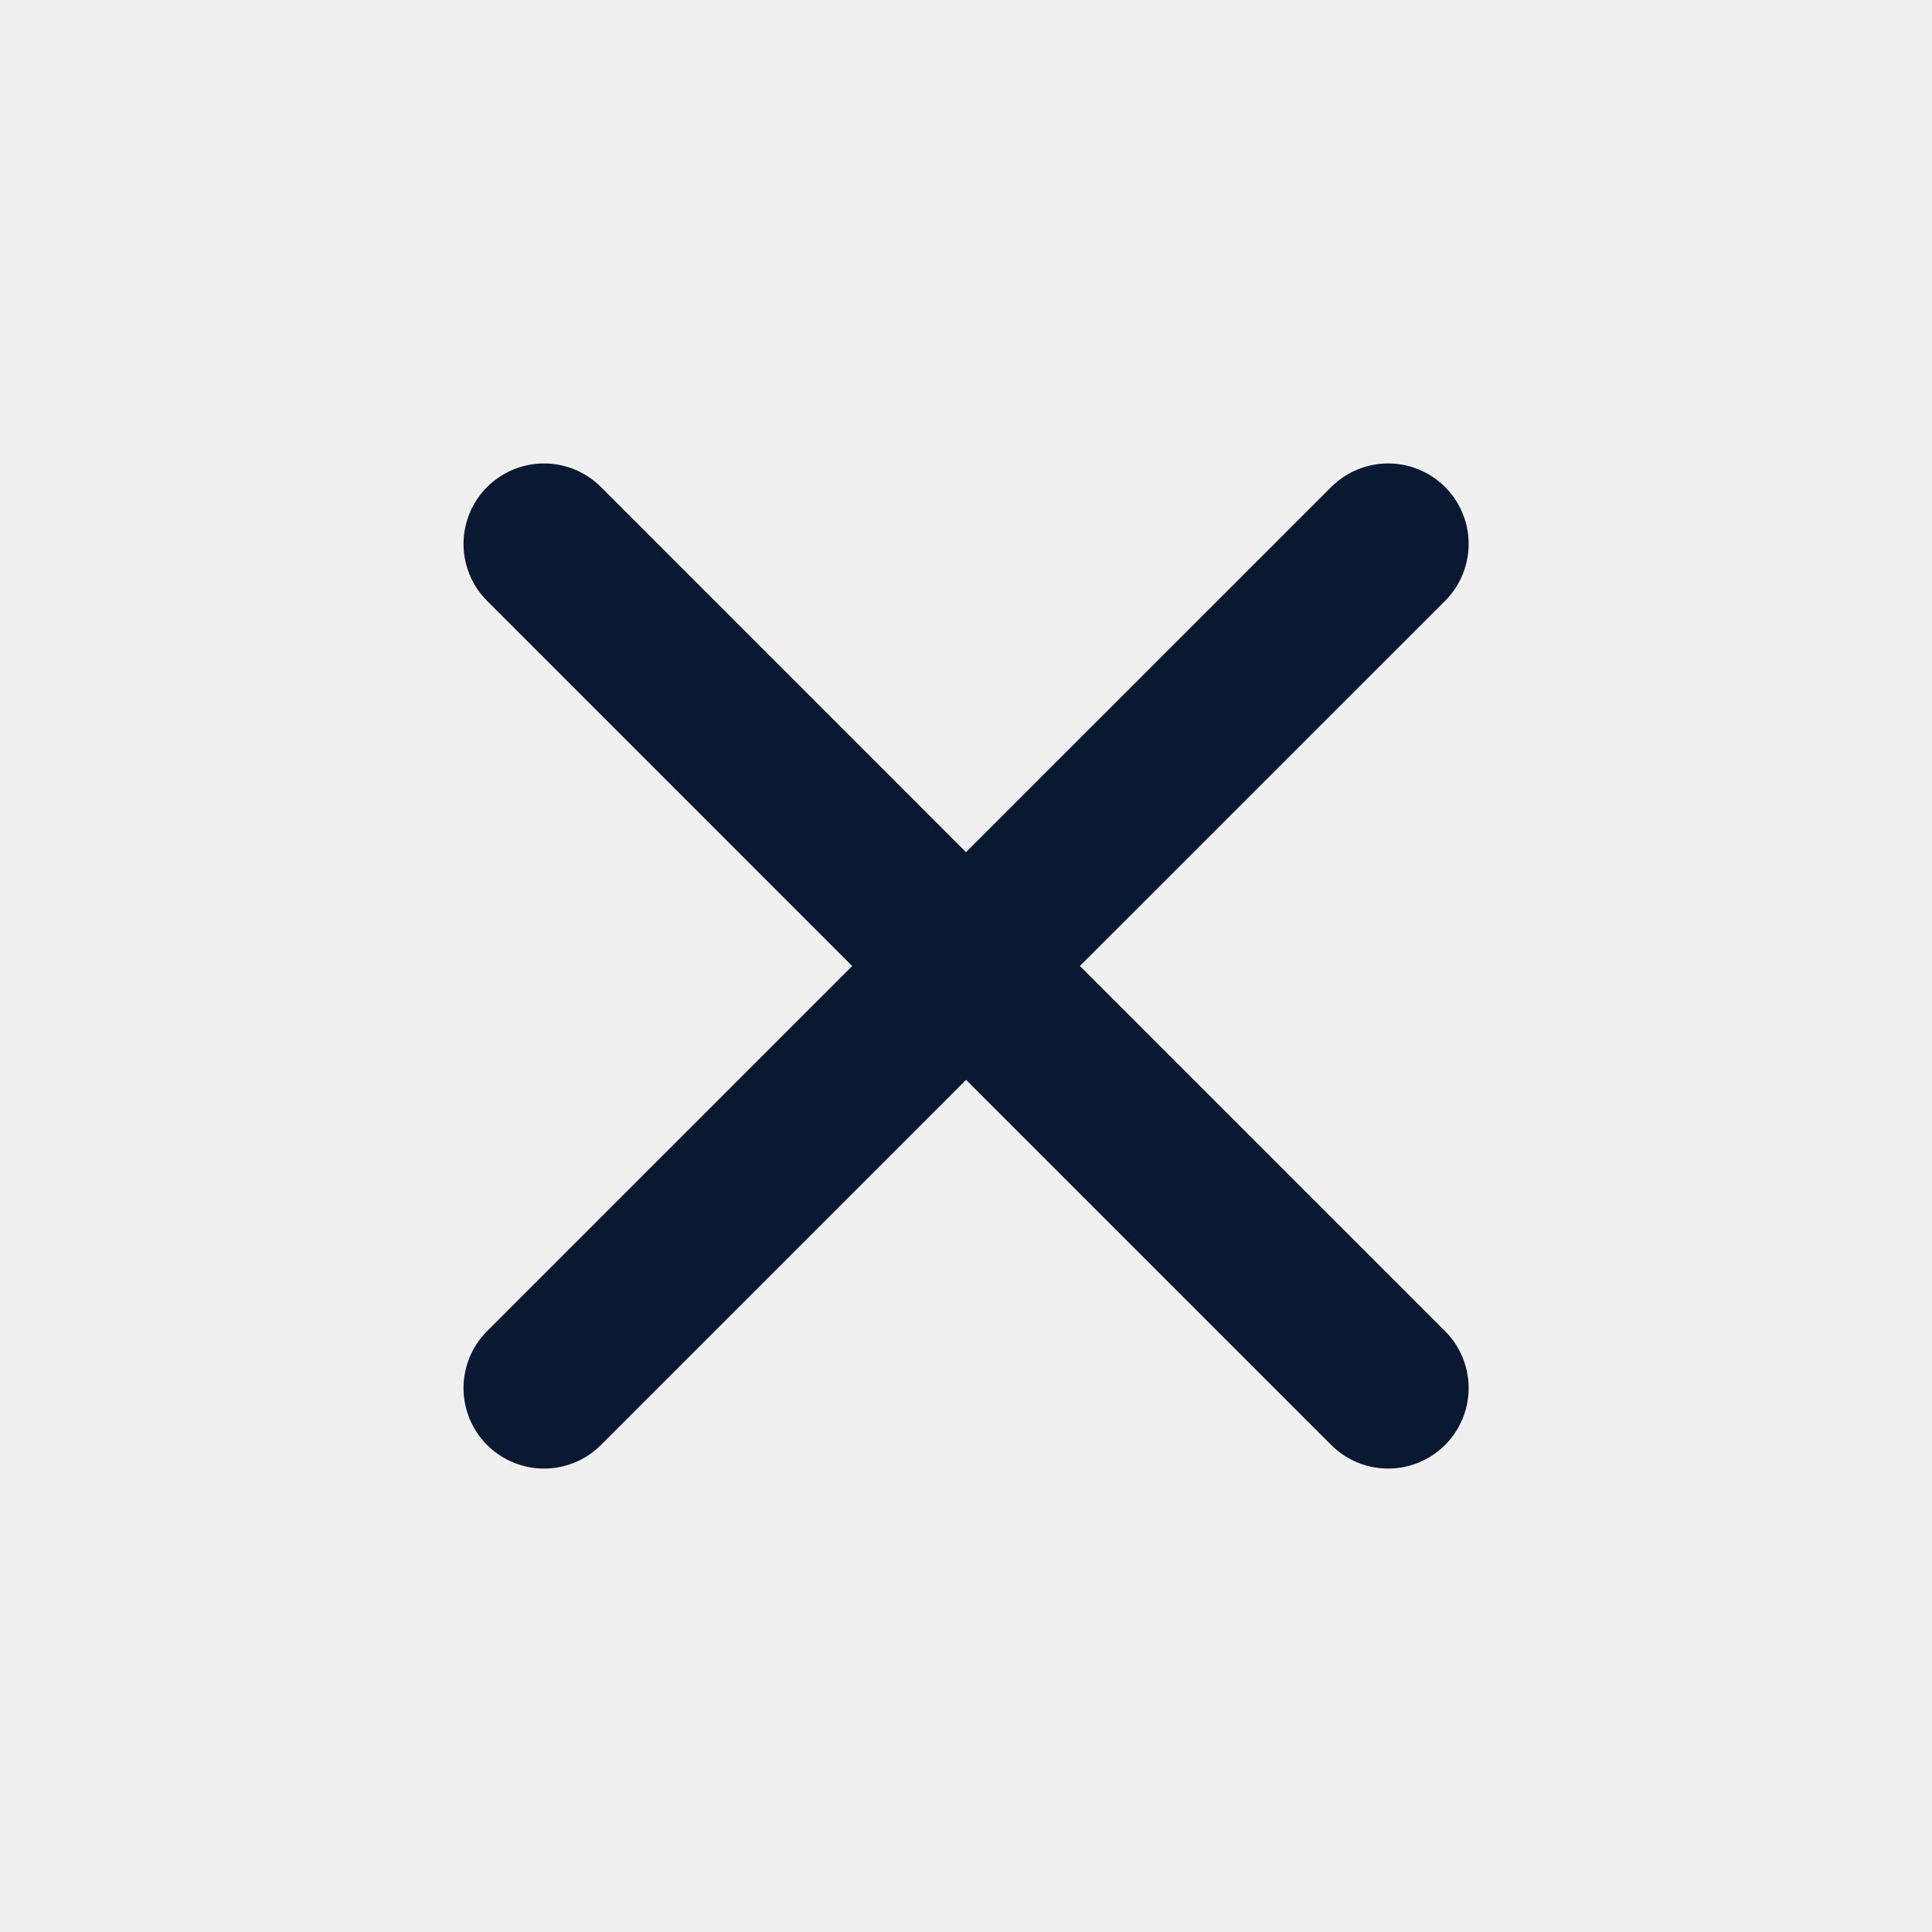
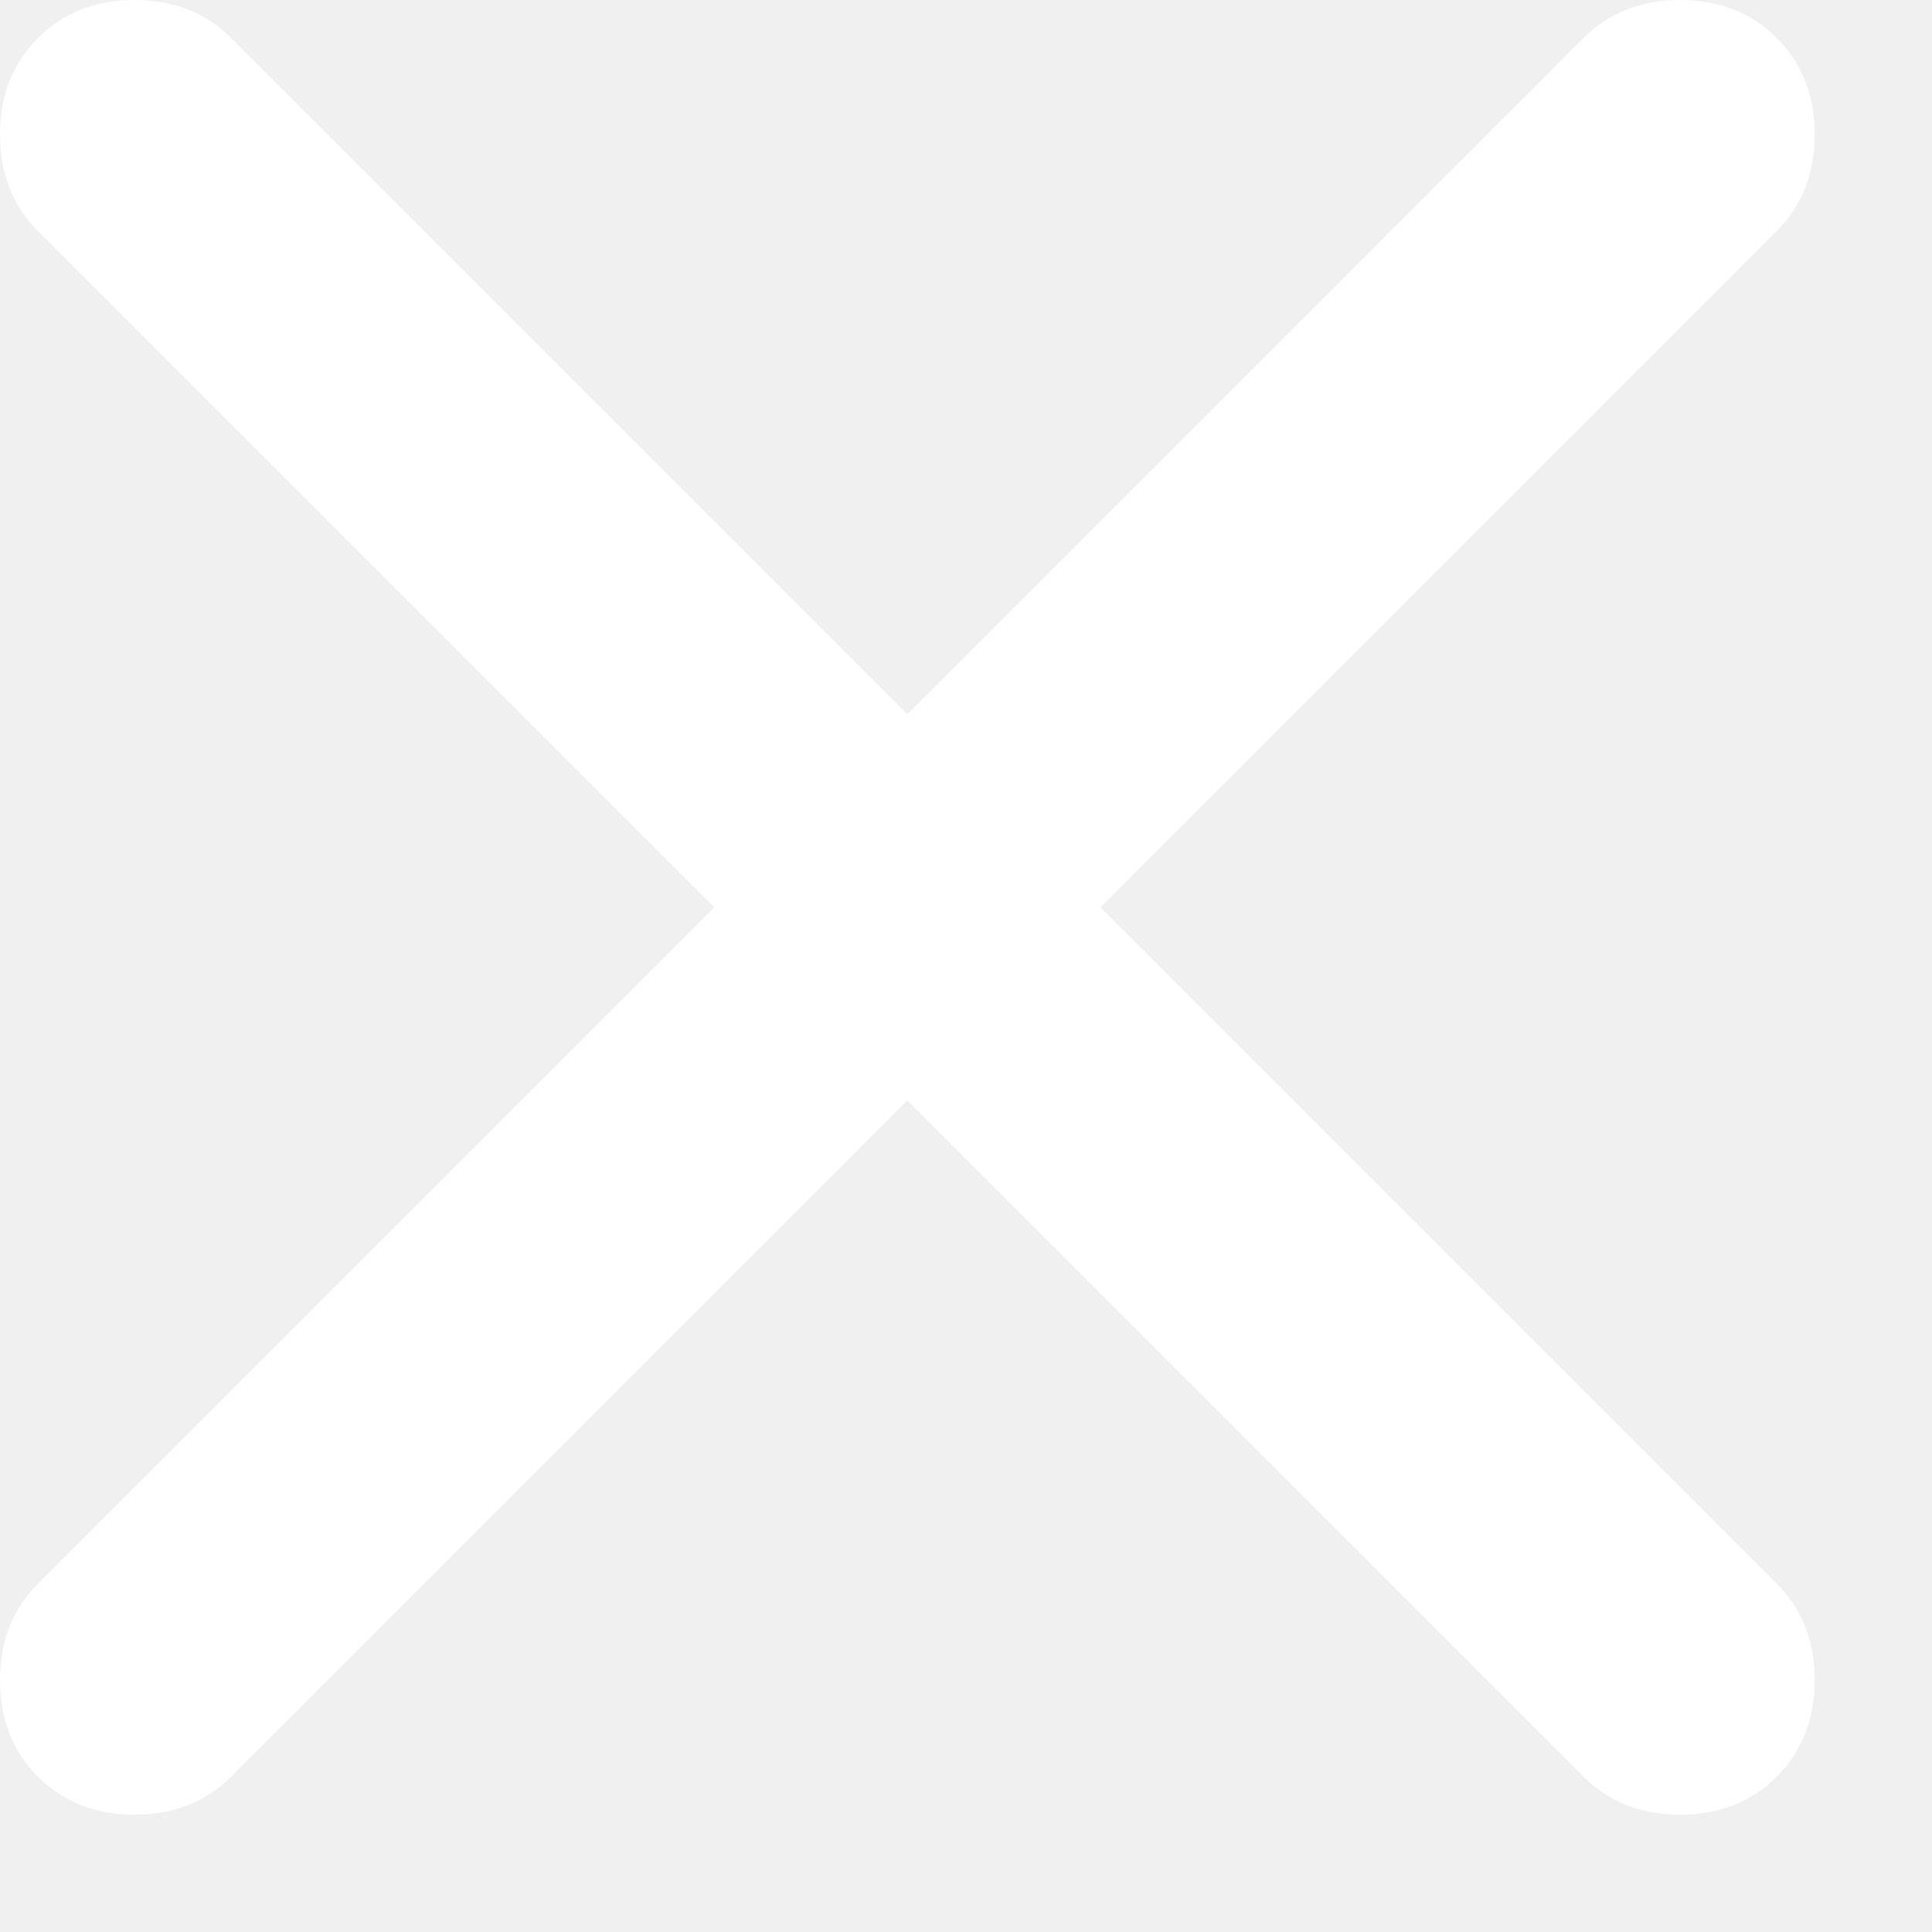
- <svg xmlns="http://www.w3.org/2000/svg" width="24" height="24" viewBox="0 0 24 24" fill="none">
-   <path d="M12.001 12L17.244 17.243M6.758 17.243L12.001 12L6.758 17.243ZM17.244 6.757L12 12L17.244 6.757ZM12 12L6.758 6.757L12 12Z" stroke-width="2" stroke-linecap="round" stroke-linejoin="round" stroke="#091931" />
+ <svg xmlns="http://www.w3.org/2000/svg" width="14" height="14" viewBox="0 0 14 14" fill="none">
+   <path d="M6.575 7.975L1.675 12.875C1.492 13.058 1.258 13.15 0.975 13.15C0.692 13.15 0.458 13.058 0.275 12.875C0.092 12.692 0 12.458 0 12.175C0 11.892 0.092 11.658 0.275 11.475L5.175 6.575L0.275 1.675C0.092 1.492 0 1.258 0 0.975C0 0.692 0.092 0.458 0.275 0.275C0.458 0.092 0.692 0 0.975 0C1.258 0 1.492 0.092 1.675 0.275L6.575 5.175L11.475 0.275C11.658 0.092 11.892 0 12.175 0C12.458 0 12.692 0.092 12.875 0.275C13.058 0.458 13.15 0.692 13.15 0.975C13.15 1.258 13.058 1.492 12.875 1.675L7.975 6.575L12.875 11.475C13.058 11.658 13.15 11.892 13.15 12.175C13.15 12.458 13.058 12.692 12.875 12.875C12.692 13.058 12.458 13.15 12.175 13.15C11.892 13.15 11.658 13.058 11.475 12.875L6.575 7.975Z" fill="white" />
</svg>
